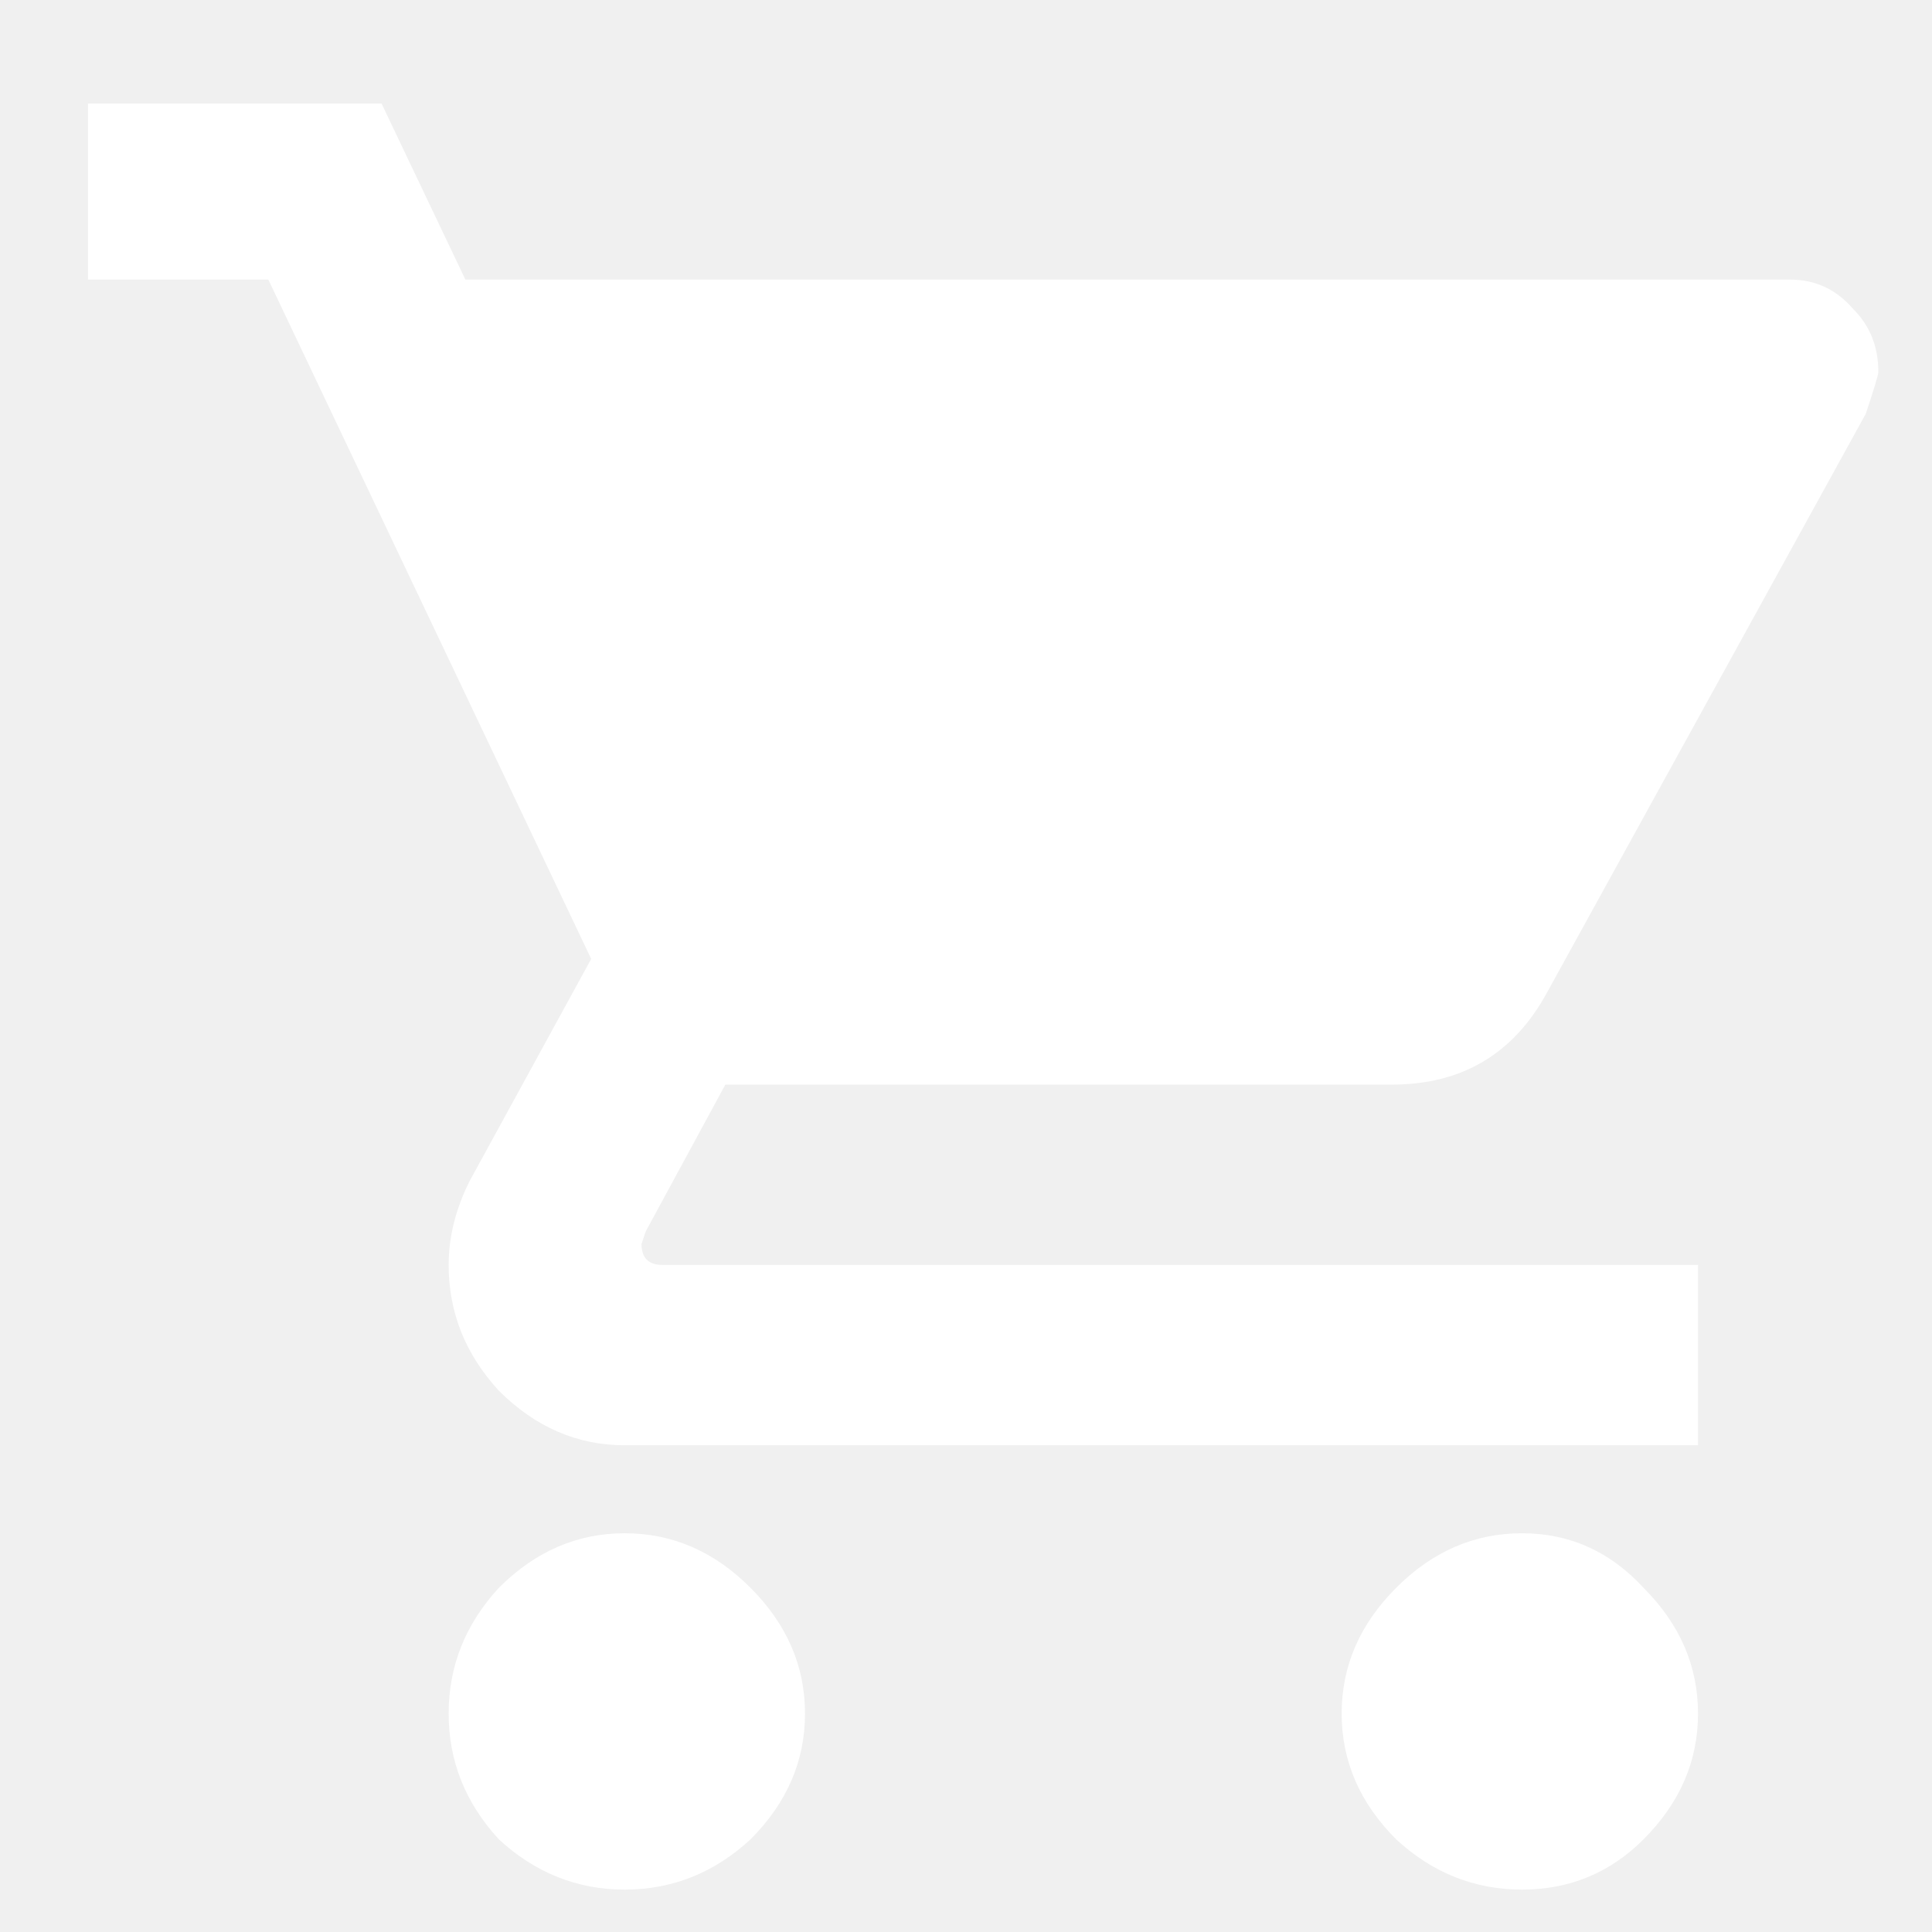
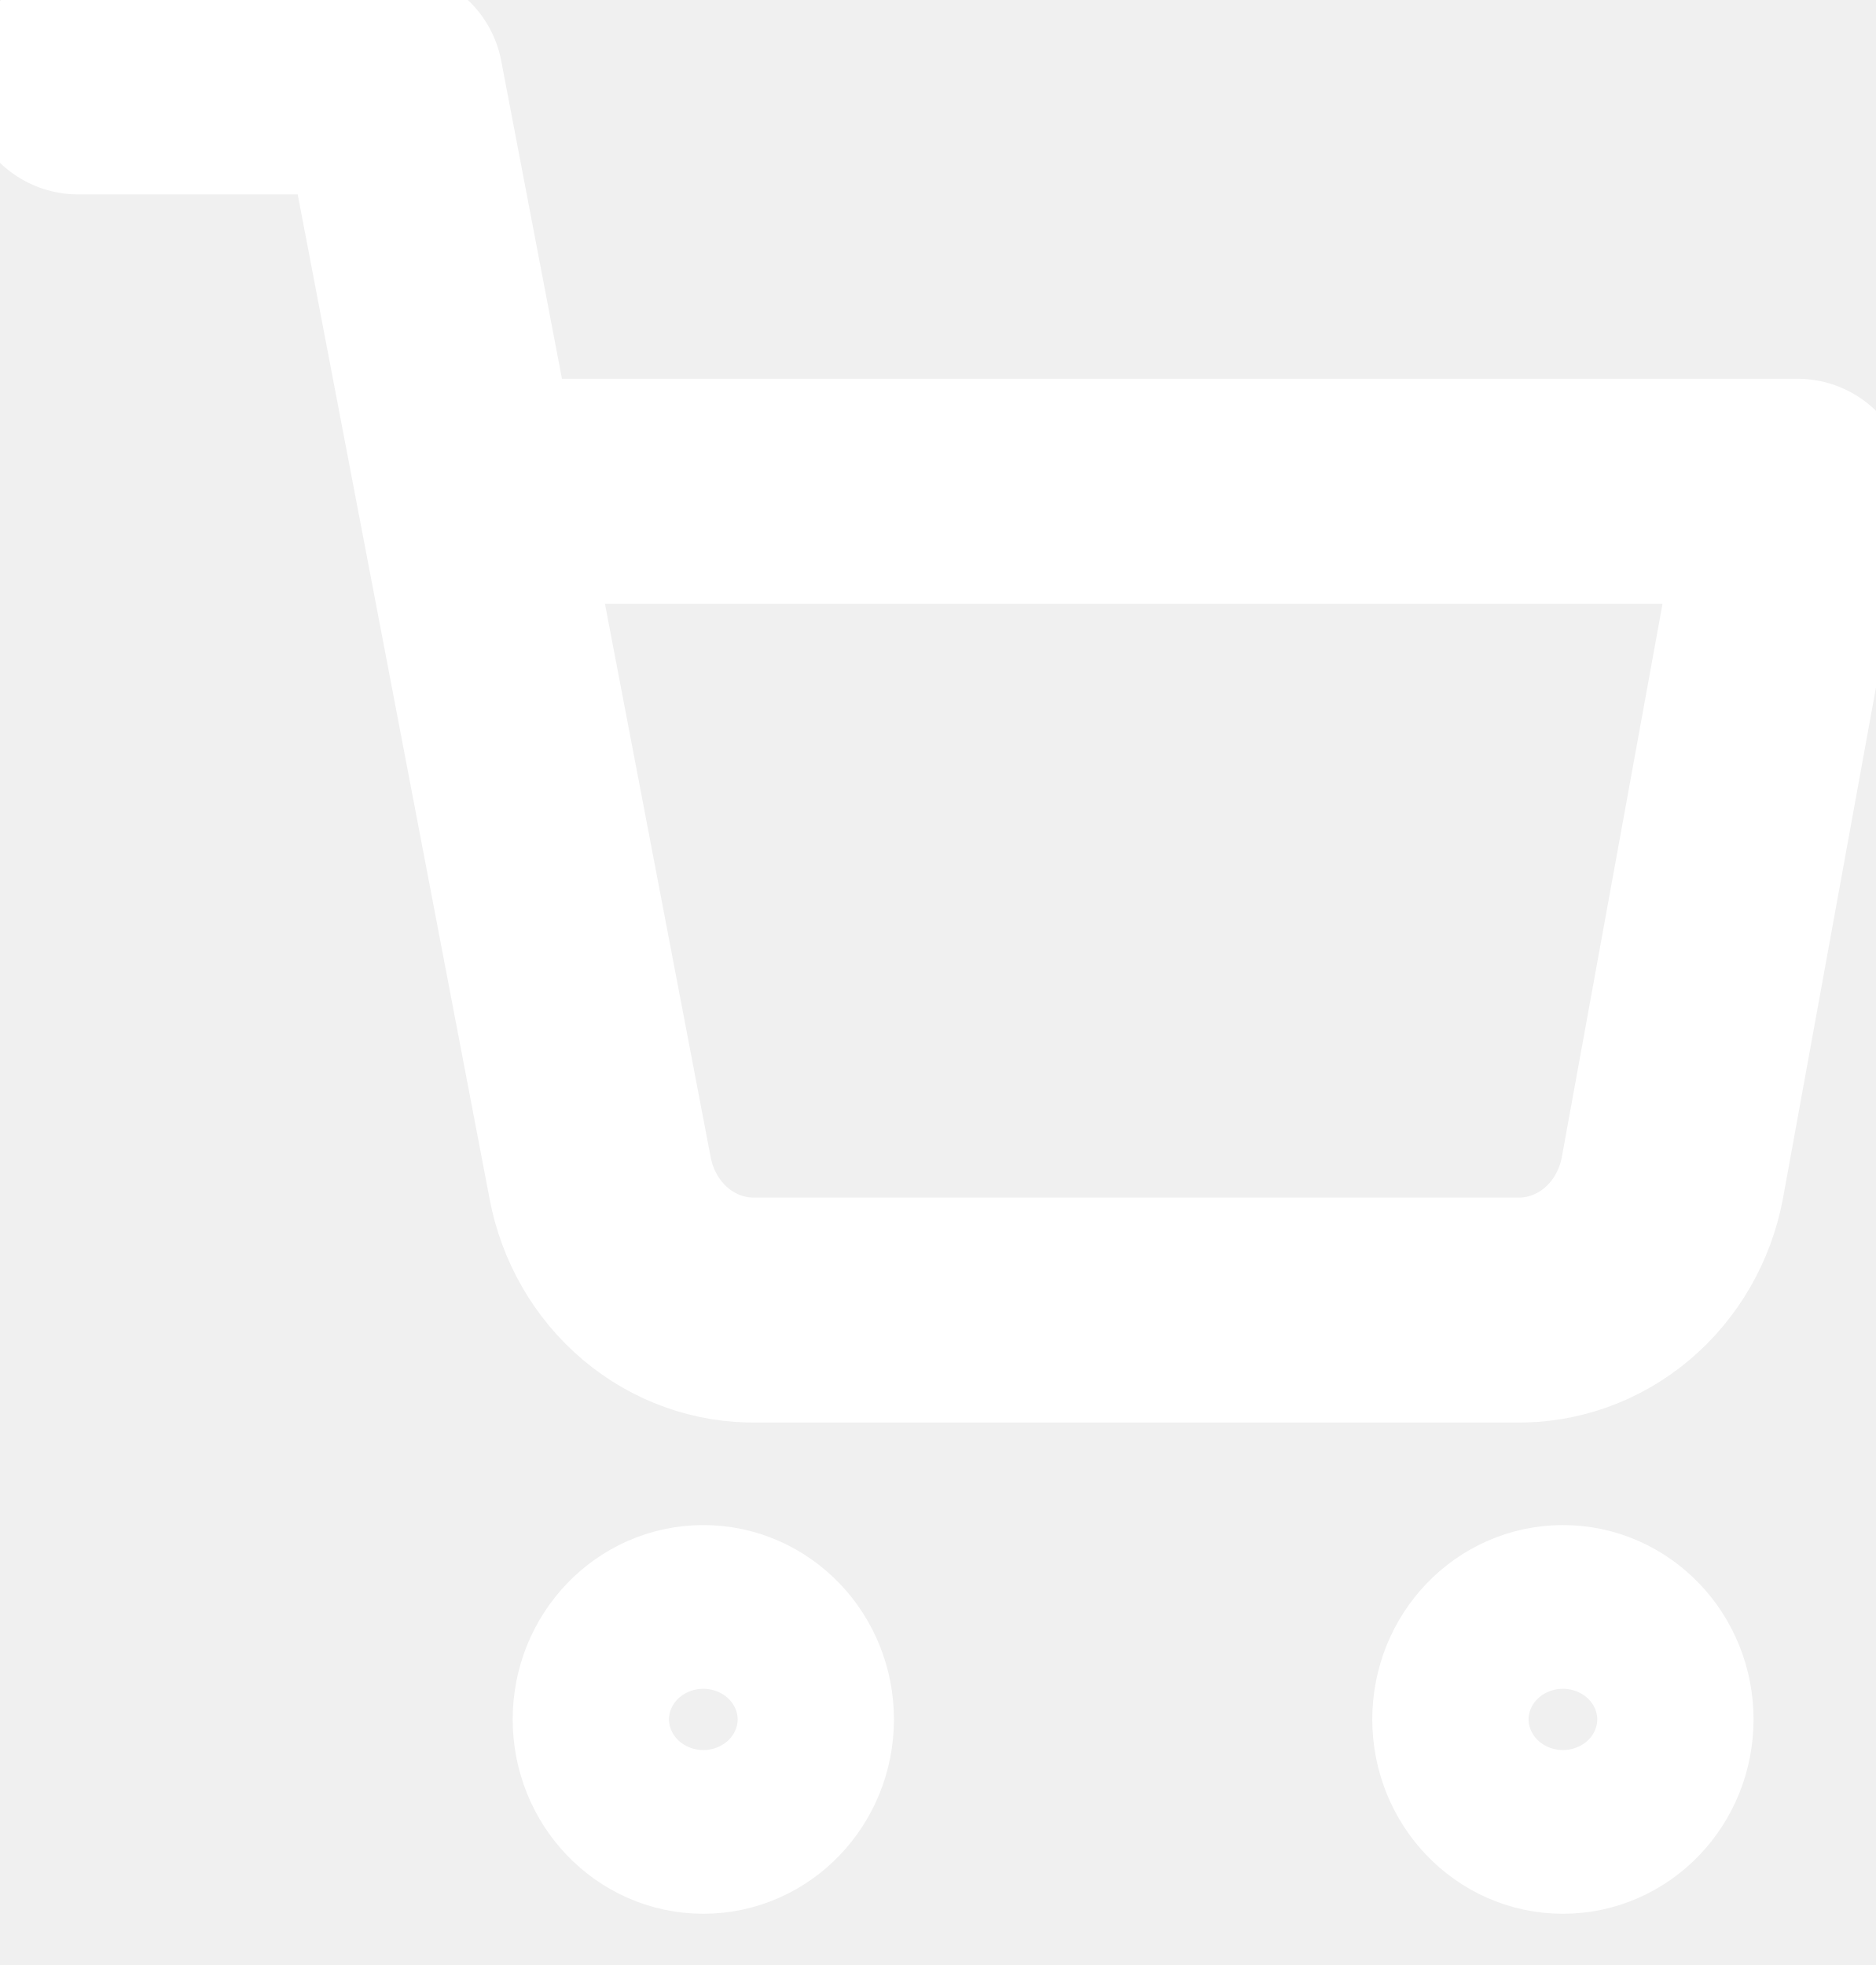
- <svg xmlns="http://www.w3.org/2000/svg" width="18" height="18" viewBox="0 0 18 18" fill="none">
-   <path d="M13.008 14.793C13.346 14.454 13.737 14.285 14.18 14.285C14.622 14.285 15 14.454 15.312 14.793C15.651 15.132 15.82 15.522 15.82 15.965C15.82 16.408 15.651 16.798 15.312 17.137C15 17.449 14.622 17.605 14.18 17.605C13.737 17.605 13.346 17.449 13.008 17.137C12.669 16.798 12.5 16.408 12.5 15.965C12.5 15.522 12.669 15.132 13.008 14.793ZM0.82 0.965H3.555L4.336 2.605H16.68C16.914 2.605 17.109 2.697 17.266 2.879C17.422 3.035 17.5 3.23 17.5 3.465C17.5 3.491 17.461 3.621 17.383 3.855L14.414 9.246C14.102 9.819 13.62 10.105 12.969 10.105H6.758L6.016 11.473L5.977 11.59C5.977 11.72 6.042 11.785 6.172 11.785H15.82V13.465H5.82C5.378 13.465 4.987 13.296 4.648 12.957C4.336 12.618 4.18 12.228 4.18 11.785C4.18 11.525 4.245 11.264 4.375 11.004L5.508 8.934L2.5 2.605H0.82V0.965ZM4.648 14.793C4.987 14.454 5.378 14.285 5.82 14.285C6.263 14.285 6.654 14.454 6.992 14.793C7.331 15.132 7.5 15.522 7.5 15.965C7.5 16.408 7.331 16.798 6.992 17.137C6.654 17.449 6.263 17.605 5.82 17.605C5.378 17.605 4.987 17.449 4.648 17.137C4.336 16.798 4.18 16.408 4.18 15.965C4.18 15.522 4.336 15.132 4.648 14.793Z" fill="white" />
+ <svg xmlns="http://www.w3.org/2000/svg" width="21" height="22" viewBox="0 0 21 22" fill="none">
+   <path style="fill: transparent;" d="M0.875 0.917H4.375L6.72 13.191C6.8 13.613 7.019 13.992 7.339 14.262C7.659 14.532 8.059 14.675 8.47 14.667H16.975C17.386 14.675 17.786 14.532 18.106 14.262C18.426 13.992 18.645 13.613 18.725 13.191L20.125 5.5H5.25M8.75 19.25C8.75 19.757 8.358 20.167 7.875 20.167C7.392 20.167 7 19.757 7 19.25C7 18.744 7.392 18.334 7.875 18.334C8.358 18.334 8.75 18.744 8.75 19.25ZM18.375 19.25C18.375 19.757 17.983 20.167 17.5 20.167C17.017 20.167 16.625 19.757 16.625 19.25C16.625 18.744 17.017 18.334 17.5 18.334C17.983 18.334 18.375 18.744 18.375 19.25Z" stroke="white" stroke-width="2.519" stroke-linecap="round" stroke-linejoin="round" />
</svg>
